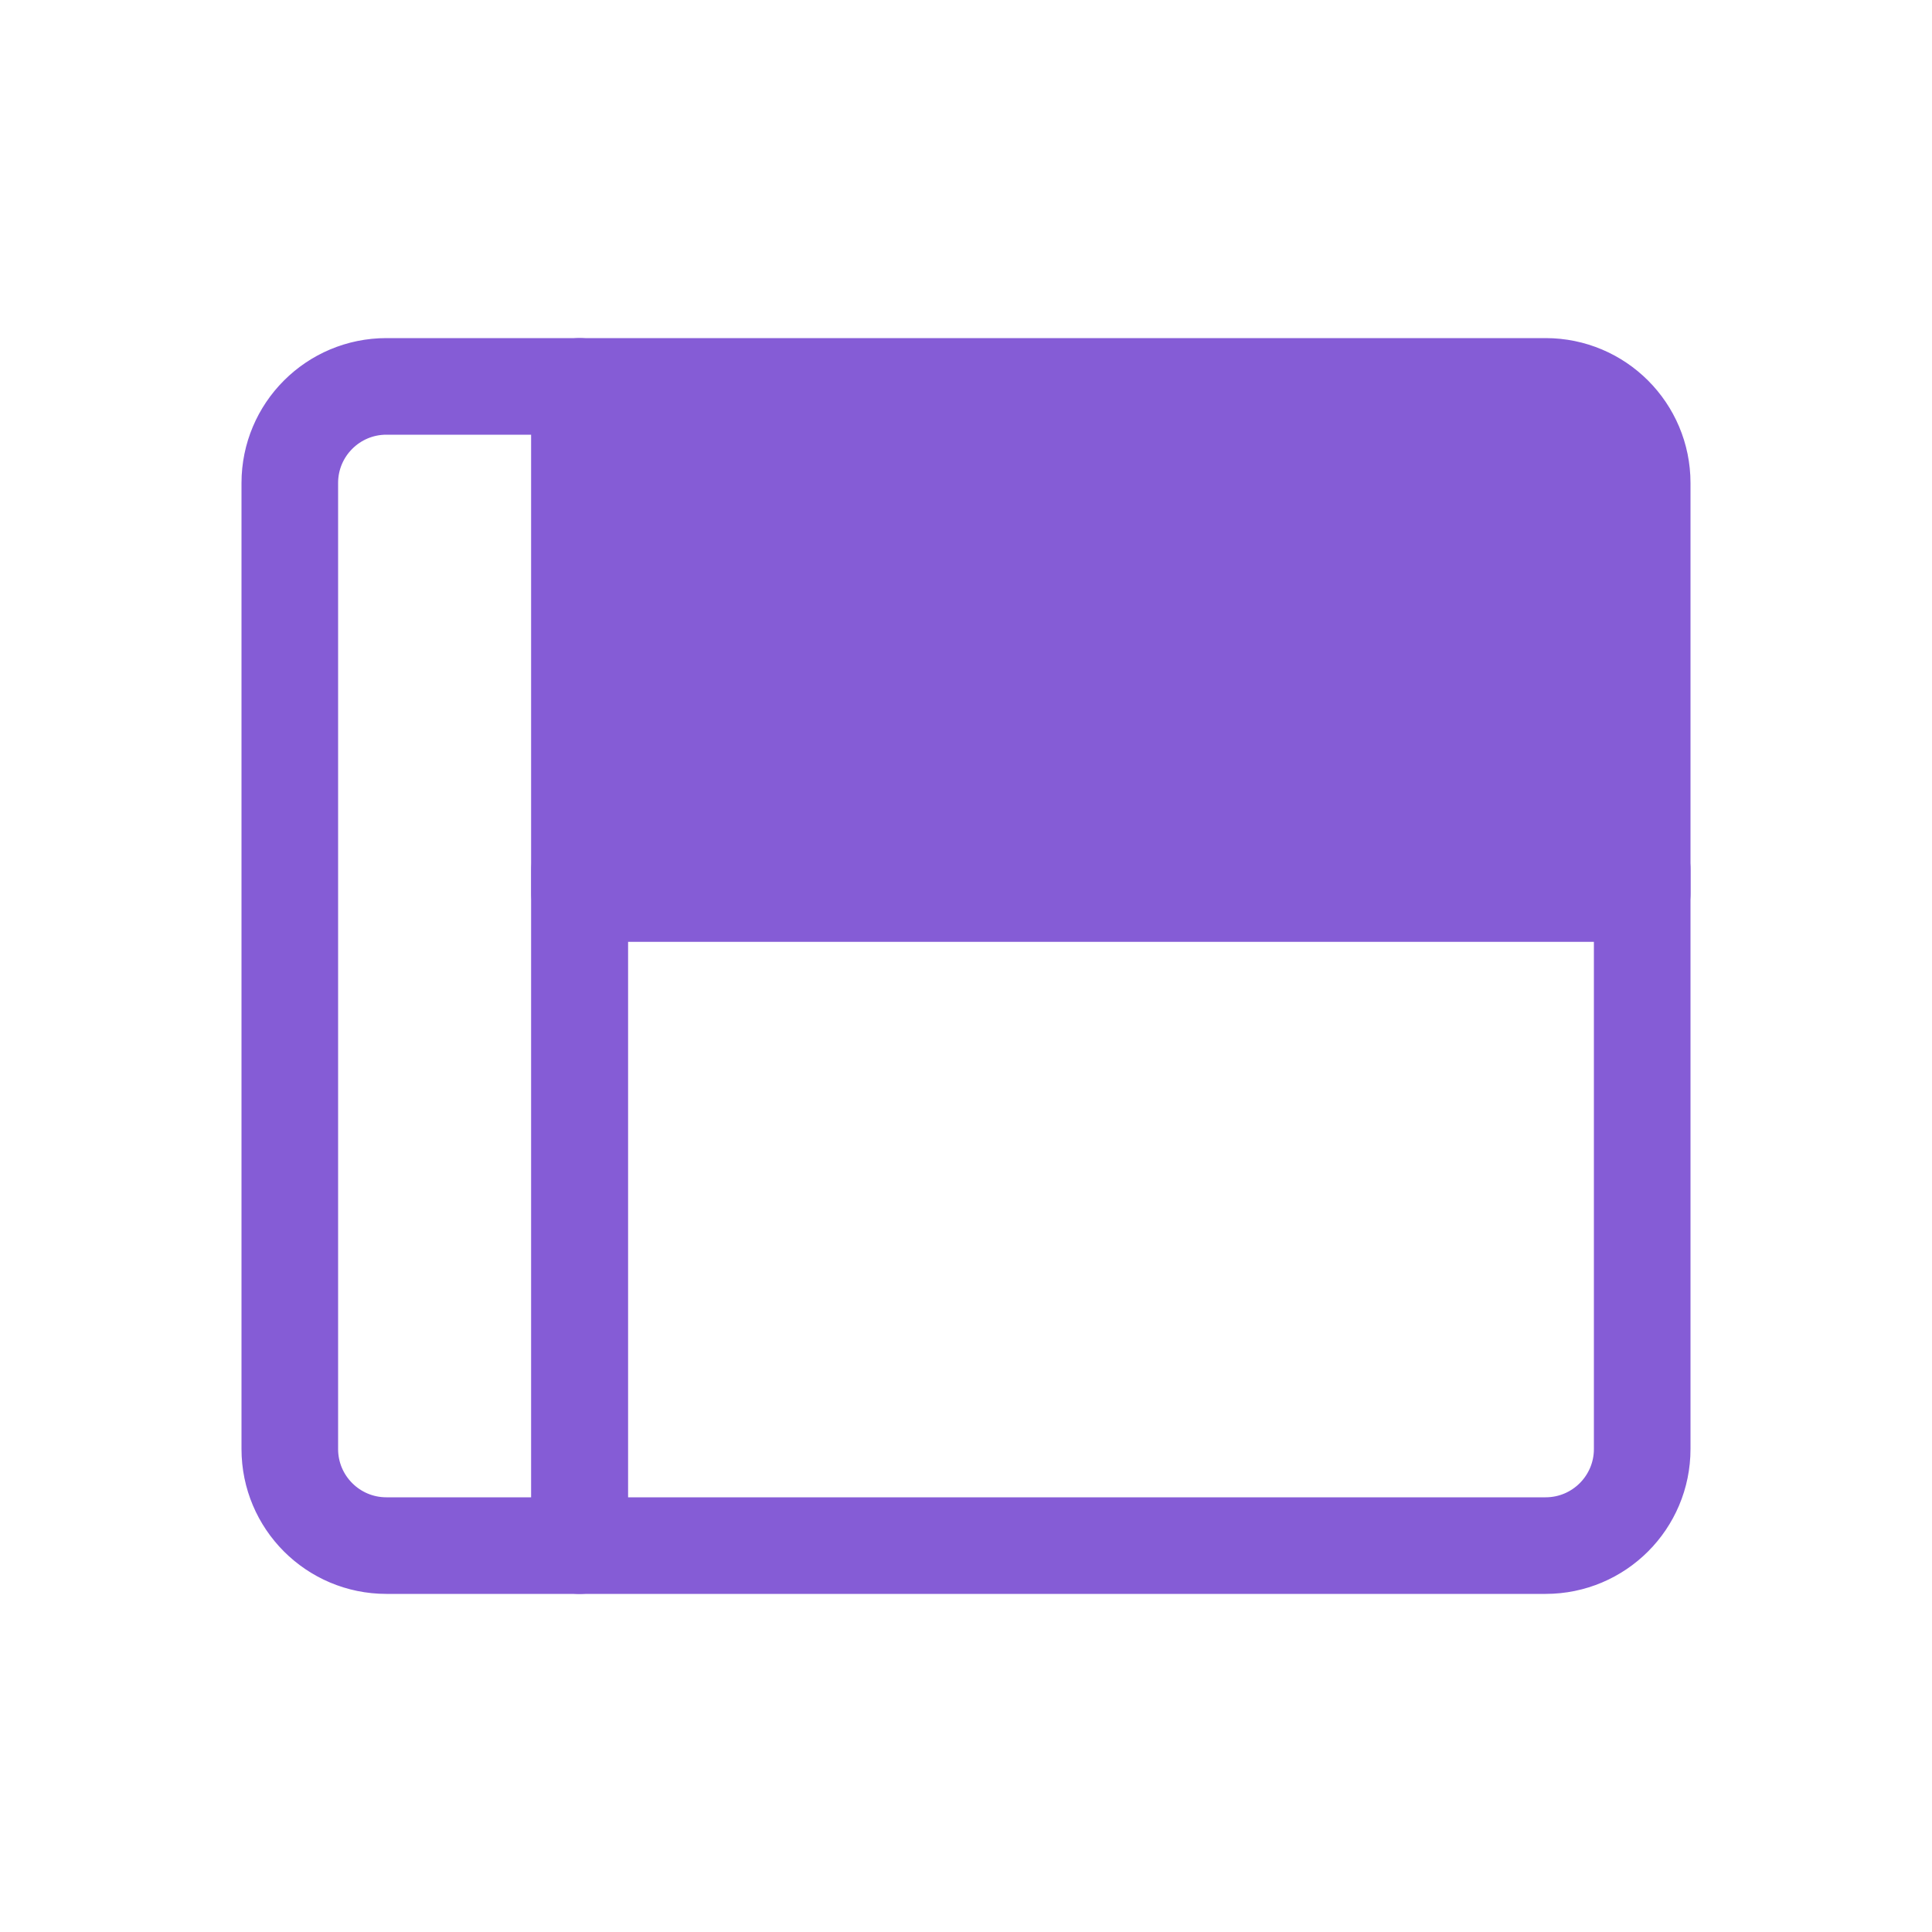
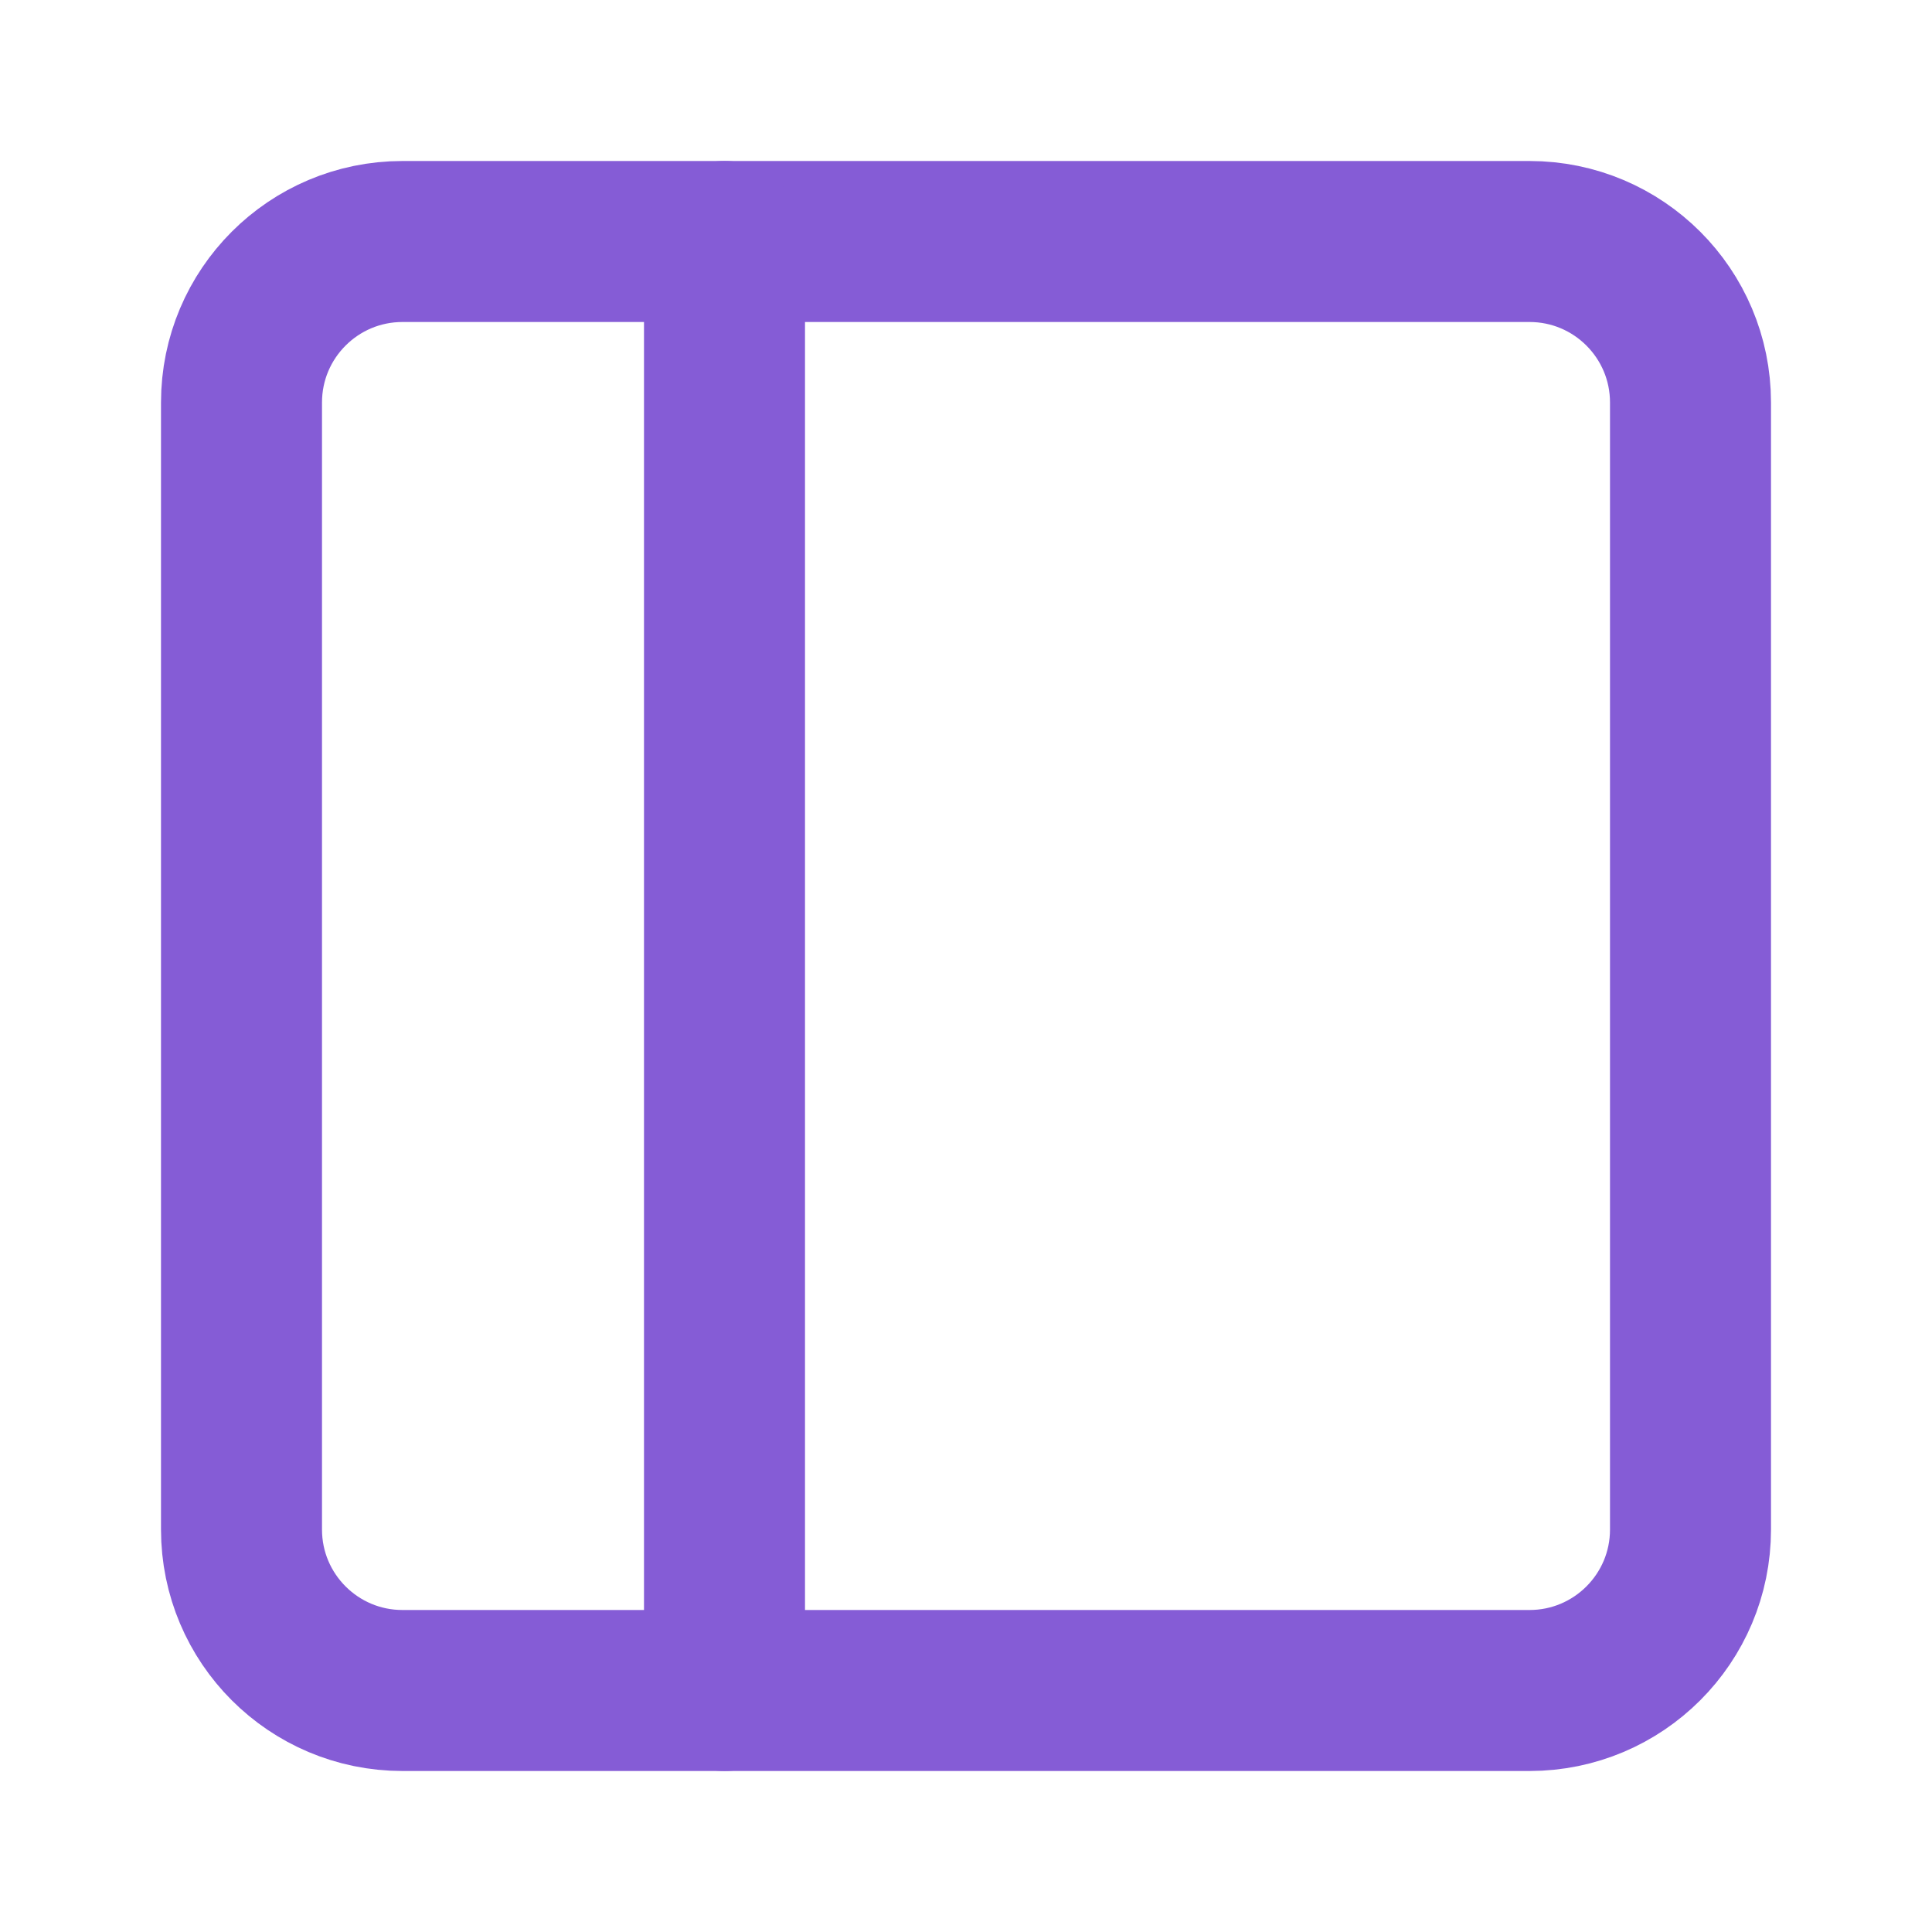
- <svg xmlns="http://www.w3.org/2000/svg" width="20" height="20">
-   <g style="fill:none;fill-rule:evenodd;stroke:#855cd6;stroke-width:1;stroke-linecap:round;stroke-linejoin:round">
-     <path d="M4 4h2v12H4h0a1 1 0 0 1-1-1V5h0a1 1 0 0 1 1-1Z" />
-     <path fill="#855cd6" d="M6 4h10a1 1 0 0 1 1 1v4.25H6Z" />
-     <path d="M6 9h11v6h0a1 1 0 0 1-1 1H6Z" />
-   </g>
+ <svg xmlns="http://www.w3.org/2000/svg" width="20" height="20" viewBox="0 0 24 24" fill="none" stroke="#855CD6" stroke-width="2" stroke-linecap="round" stroke-linejoin="round">
+   <rect x="3" y="3" width="18" height="18" rx="2" />
+   <path d="M9 3v18" />
</svg>
